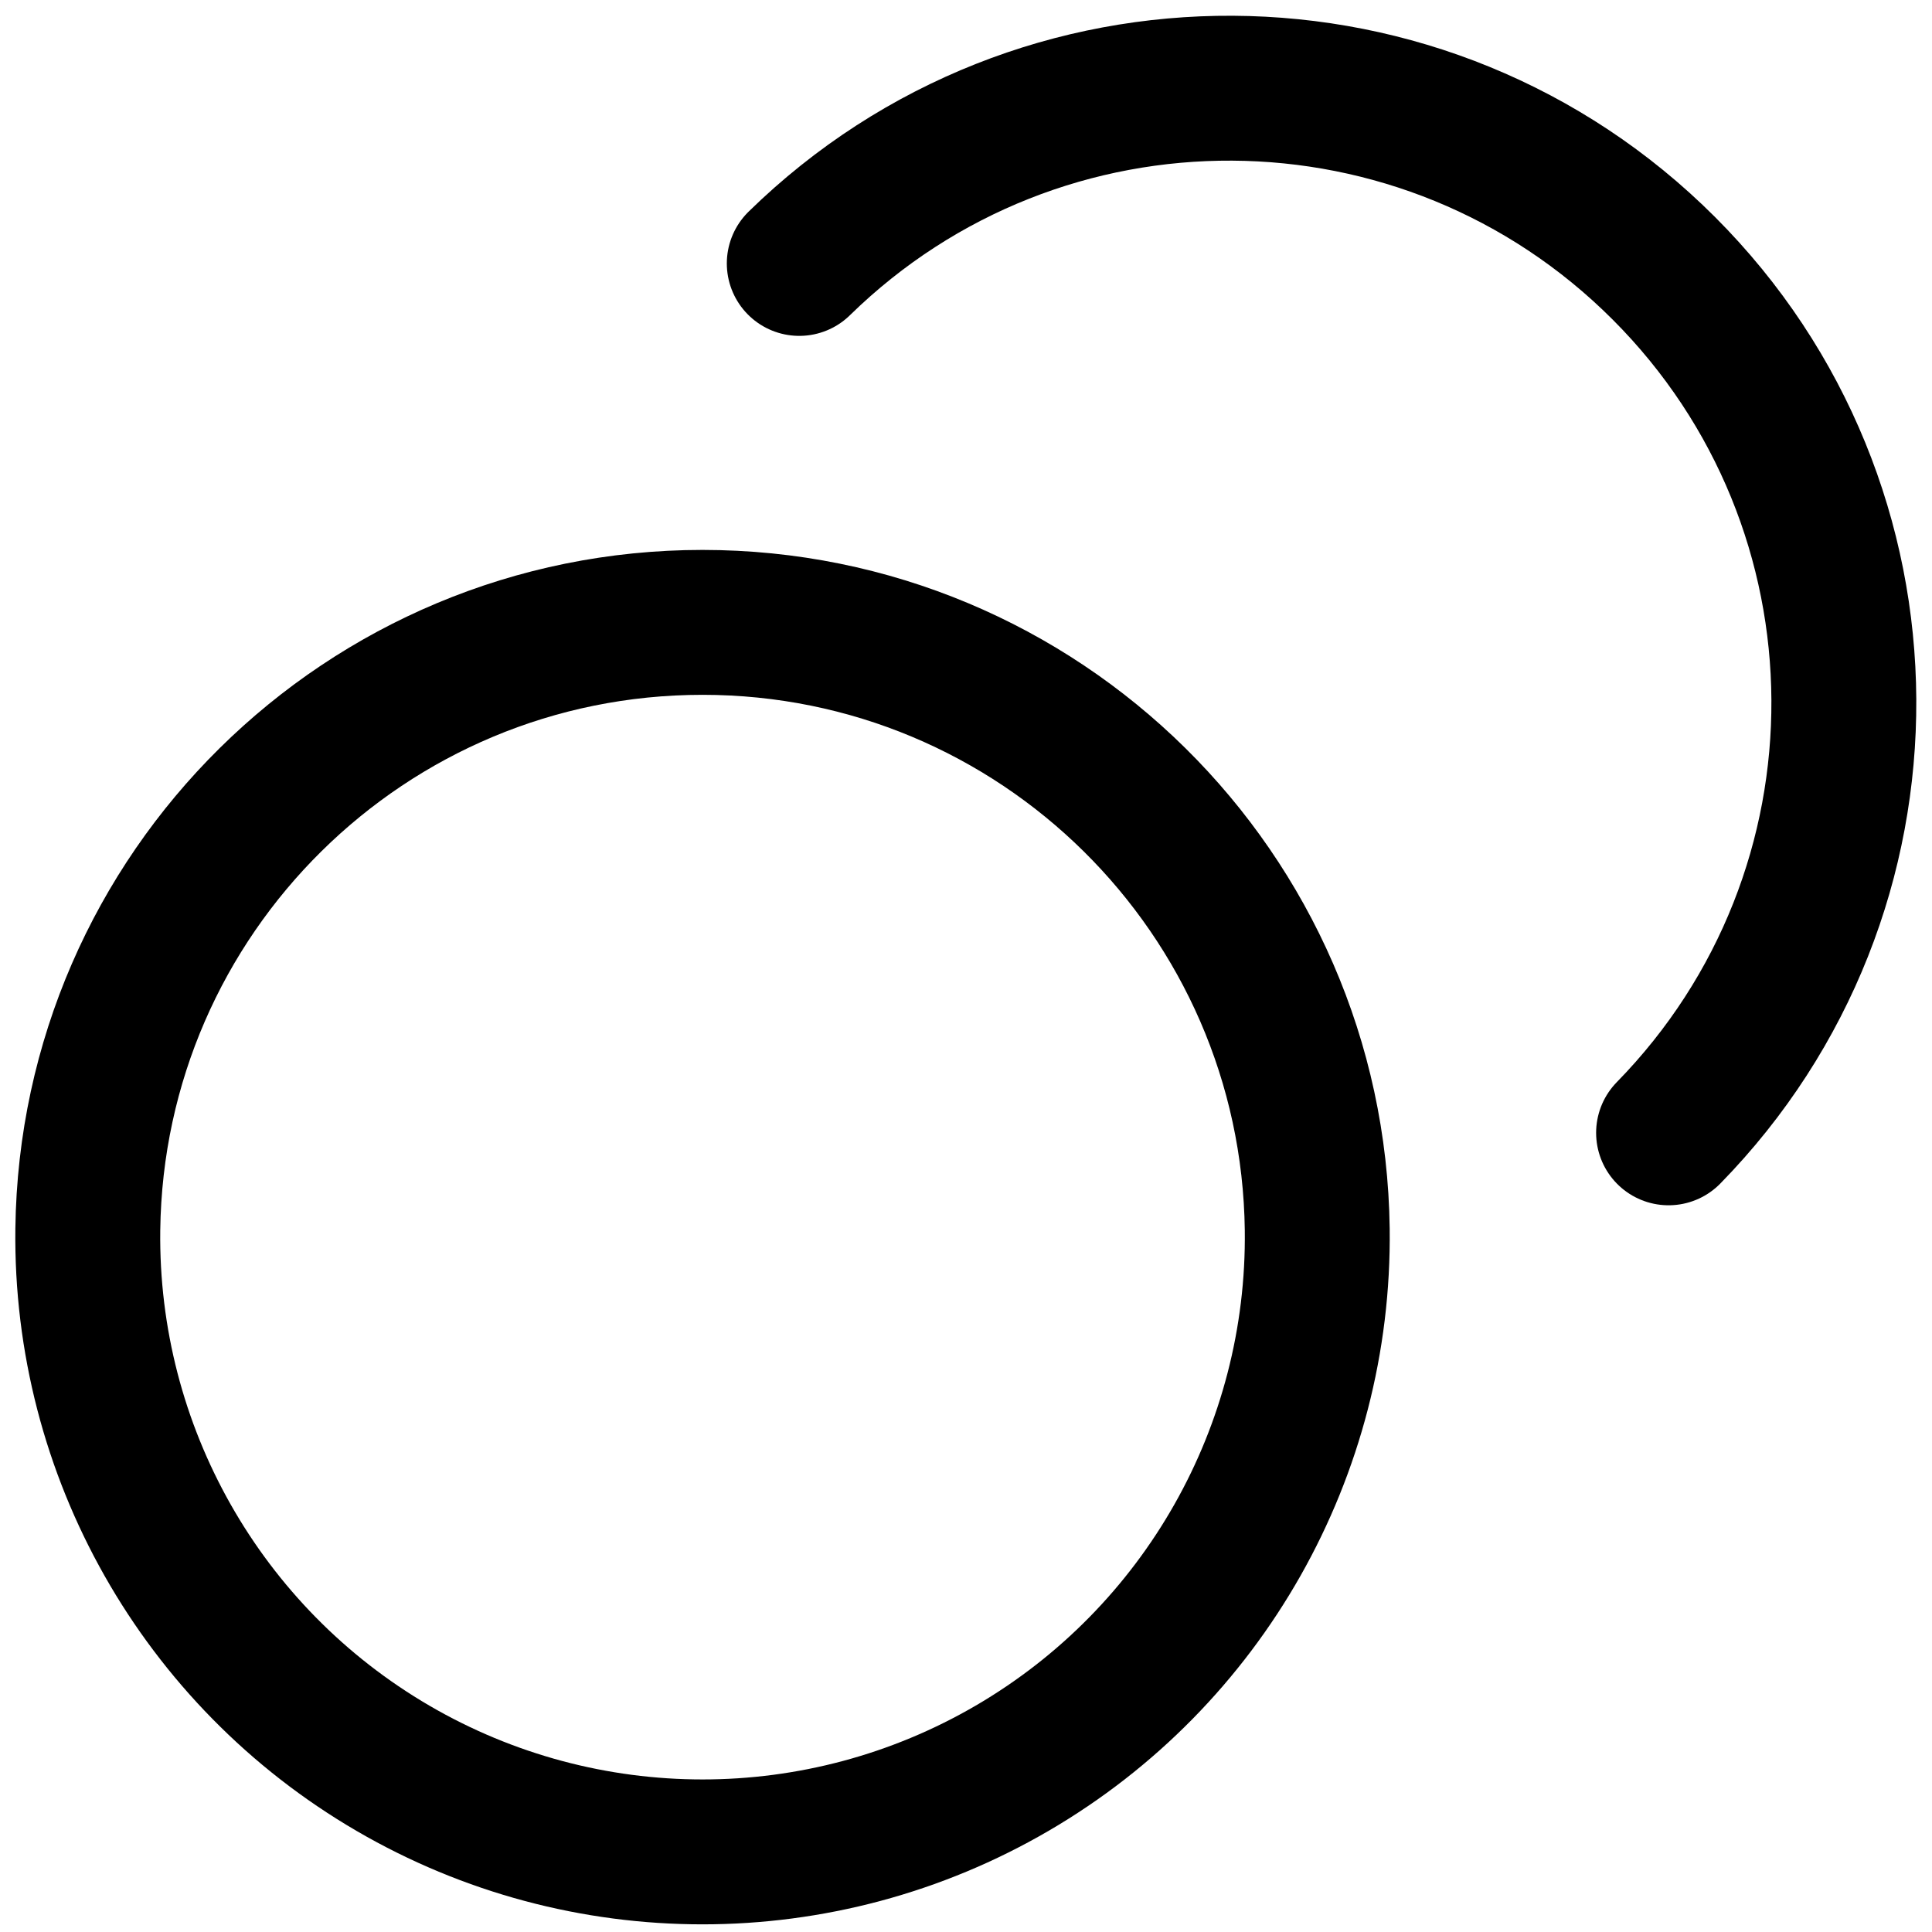
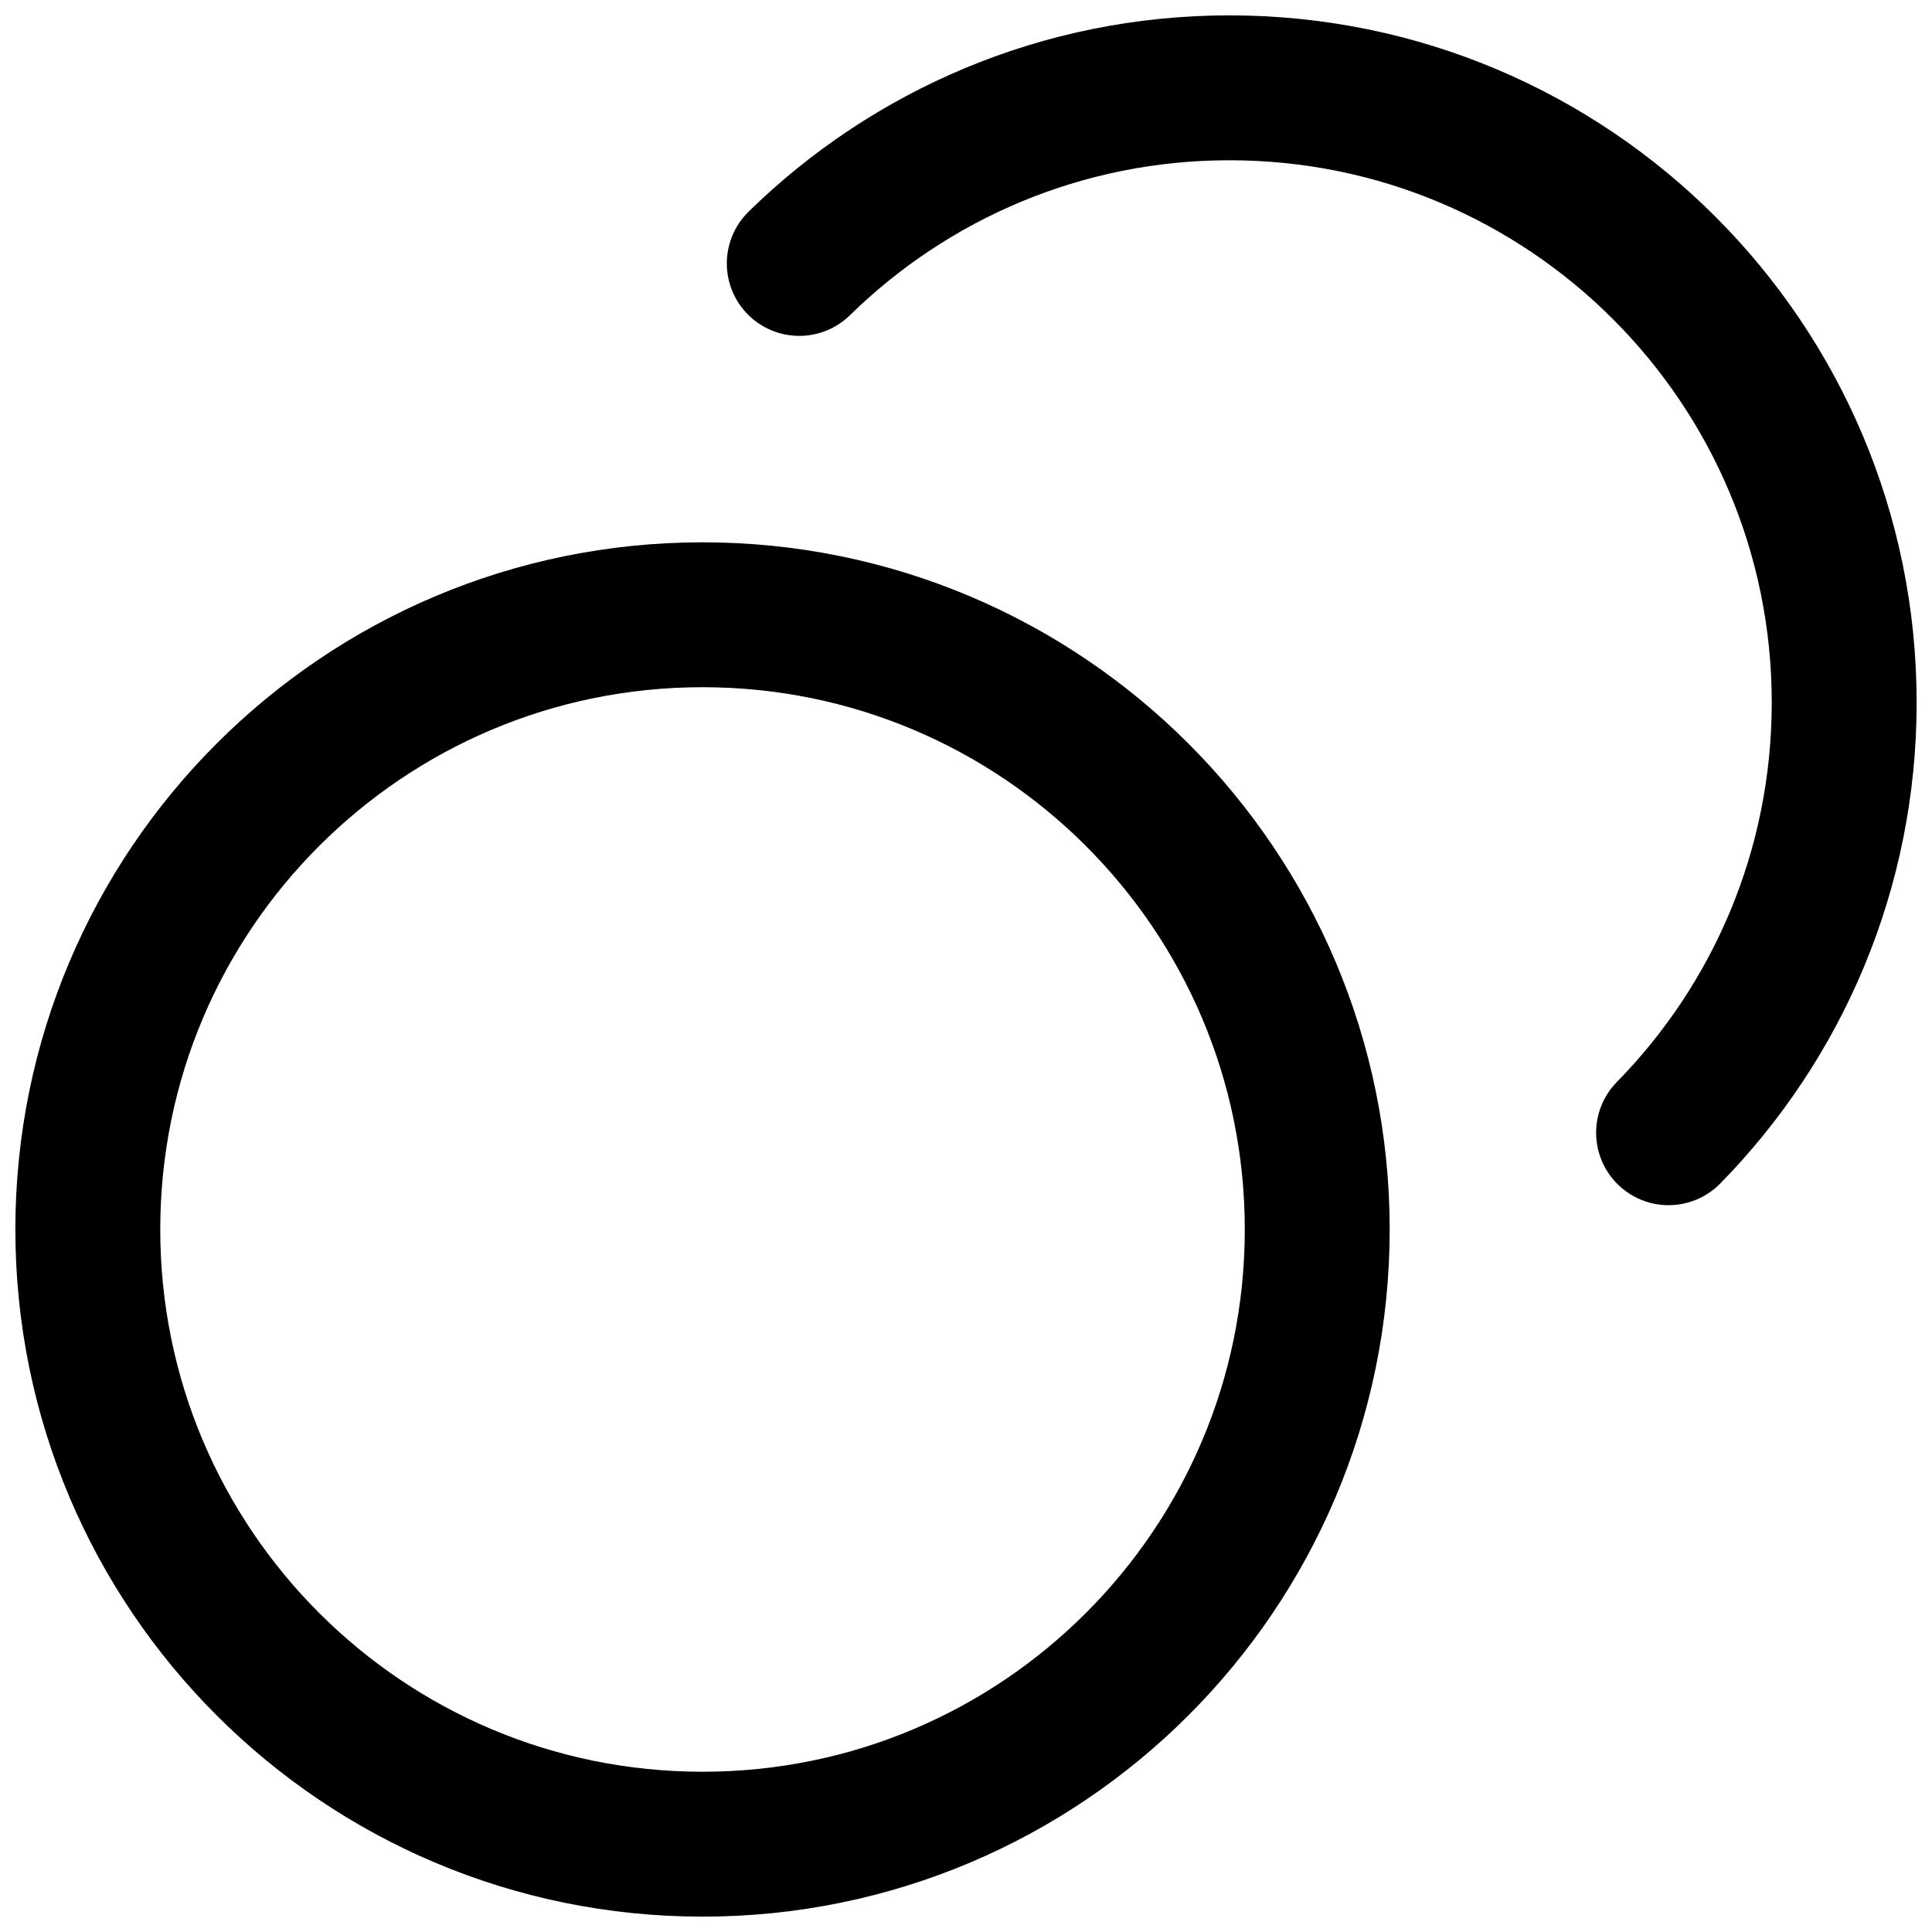
- <svg xmlns="http://www.w3.org/2000/svg" width="20" height="20" fill="none">
-   <path stroke="currentColor" stroke-linecap="round" stroke-linejoin="round" stroke-width="1.5" d="M8.274 2.727a6.364 6.364 0 0 1 8.999 9m-3.637 1a6.364 6.364 0 1 1-12.727 0 6.364 6.364 0 0 1 12.727 0Z" />
+ <svg xmlns="http://www.w3.org/2000/svg" fill="none" viewBox="0 0 20 20">
+   <path stroke="currentColor" stroke-linecap="round" stroke-linejoin="round" stroke-width="1.5" d="M8.274 2.727C9.422 1.603 10.993 0.909 12.727 0.909C16.242 0.909 19.091 3.758 19.091 7.273C19.091 9.007 18.398 10.579 17.273 11.726M13.636 12.727C13.636 16.242 10.787 19.091 7.273 19.091C3.758 19.091 0.909 16.242 0.909 12.727C0.909 9.213 3.758 6.364 7.273 6.364C10.787 6.364 13.636 9.213 13.636 12.727Z" />
</svg>
